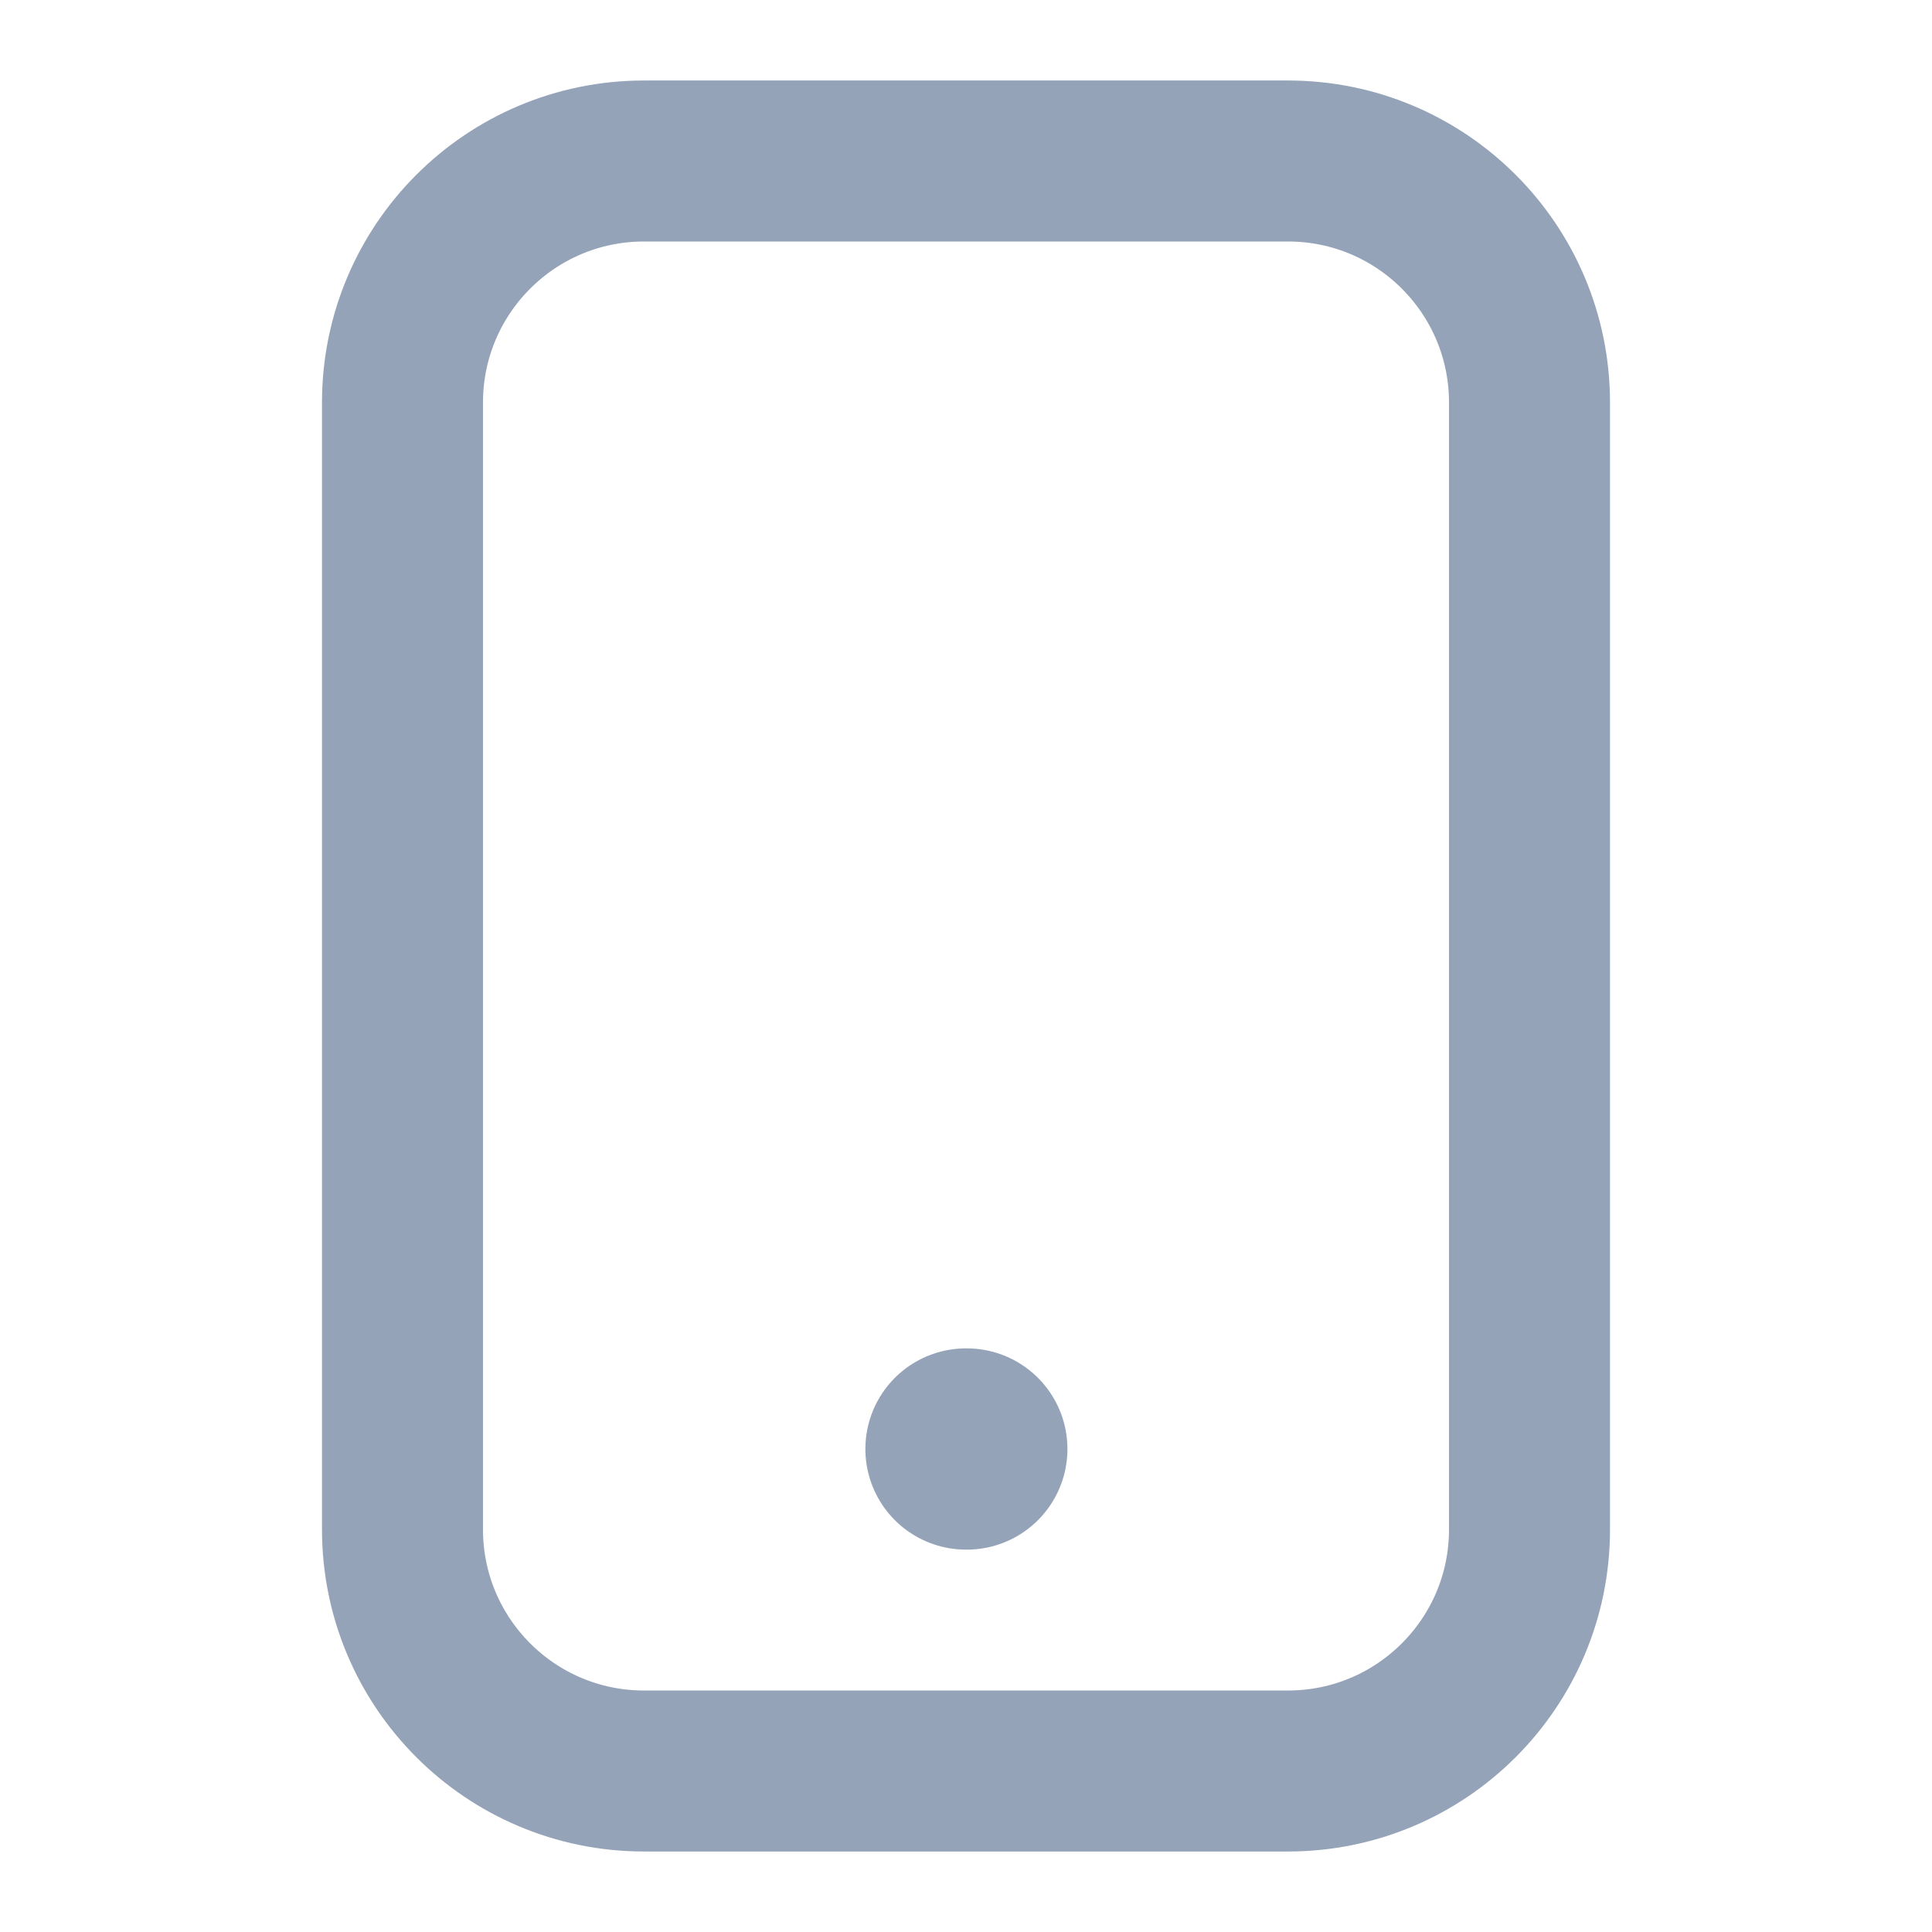
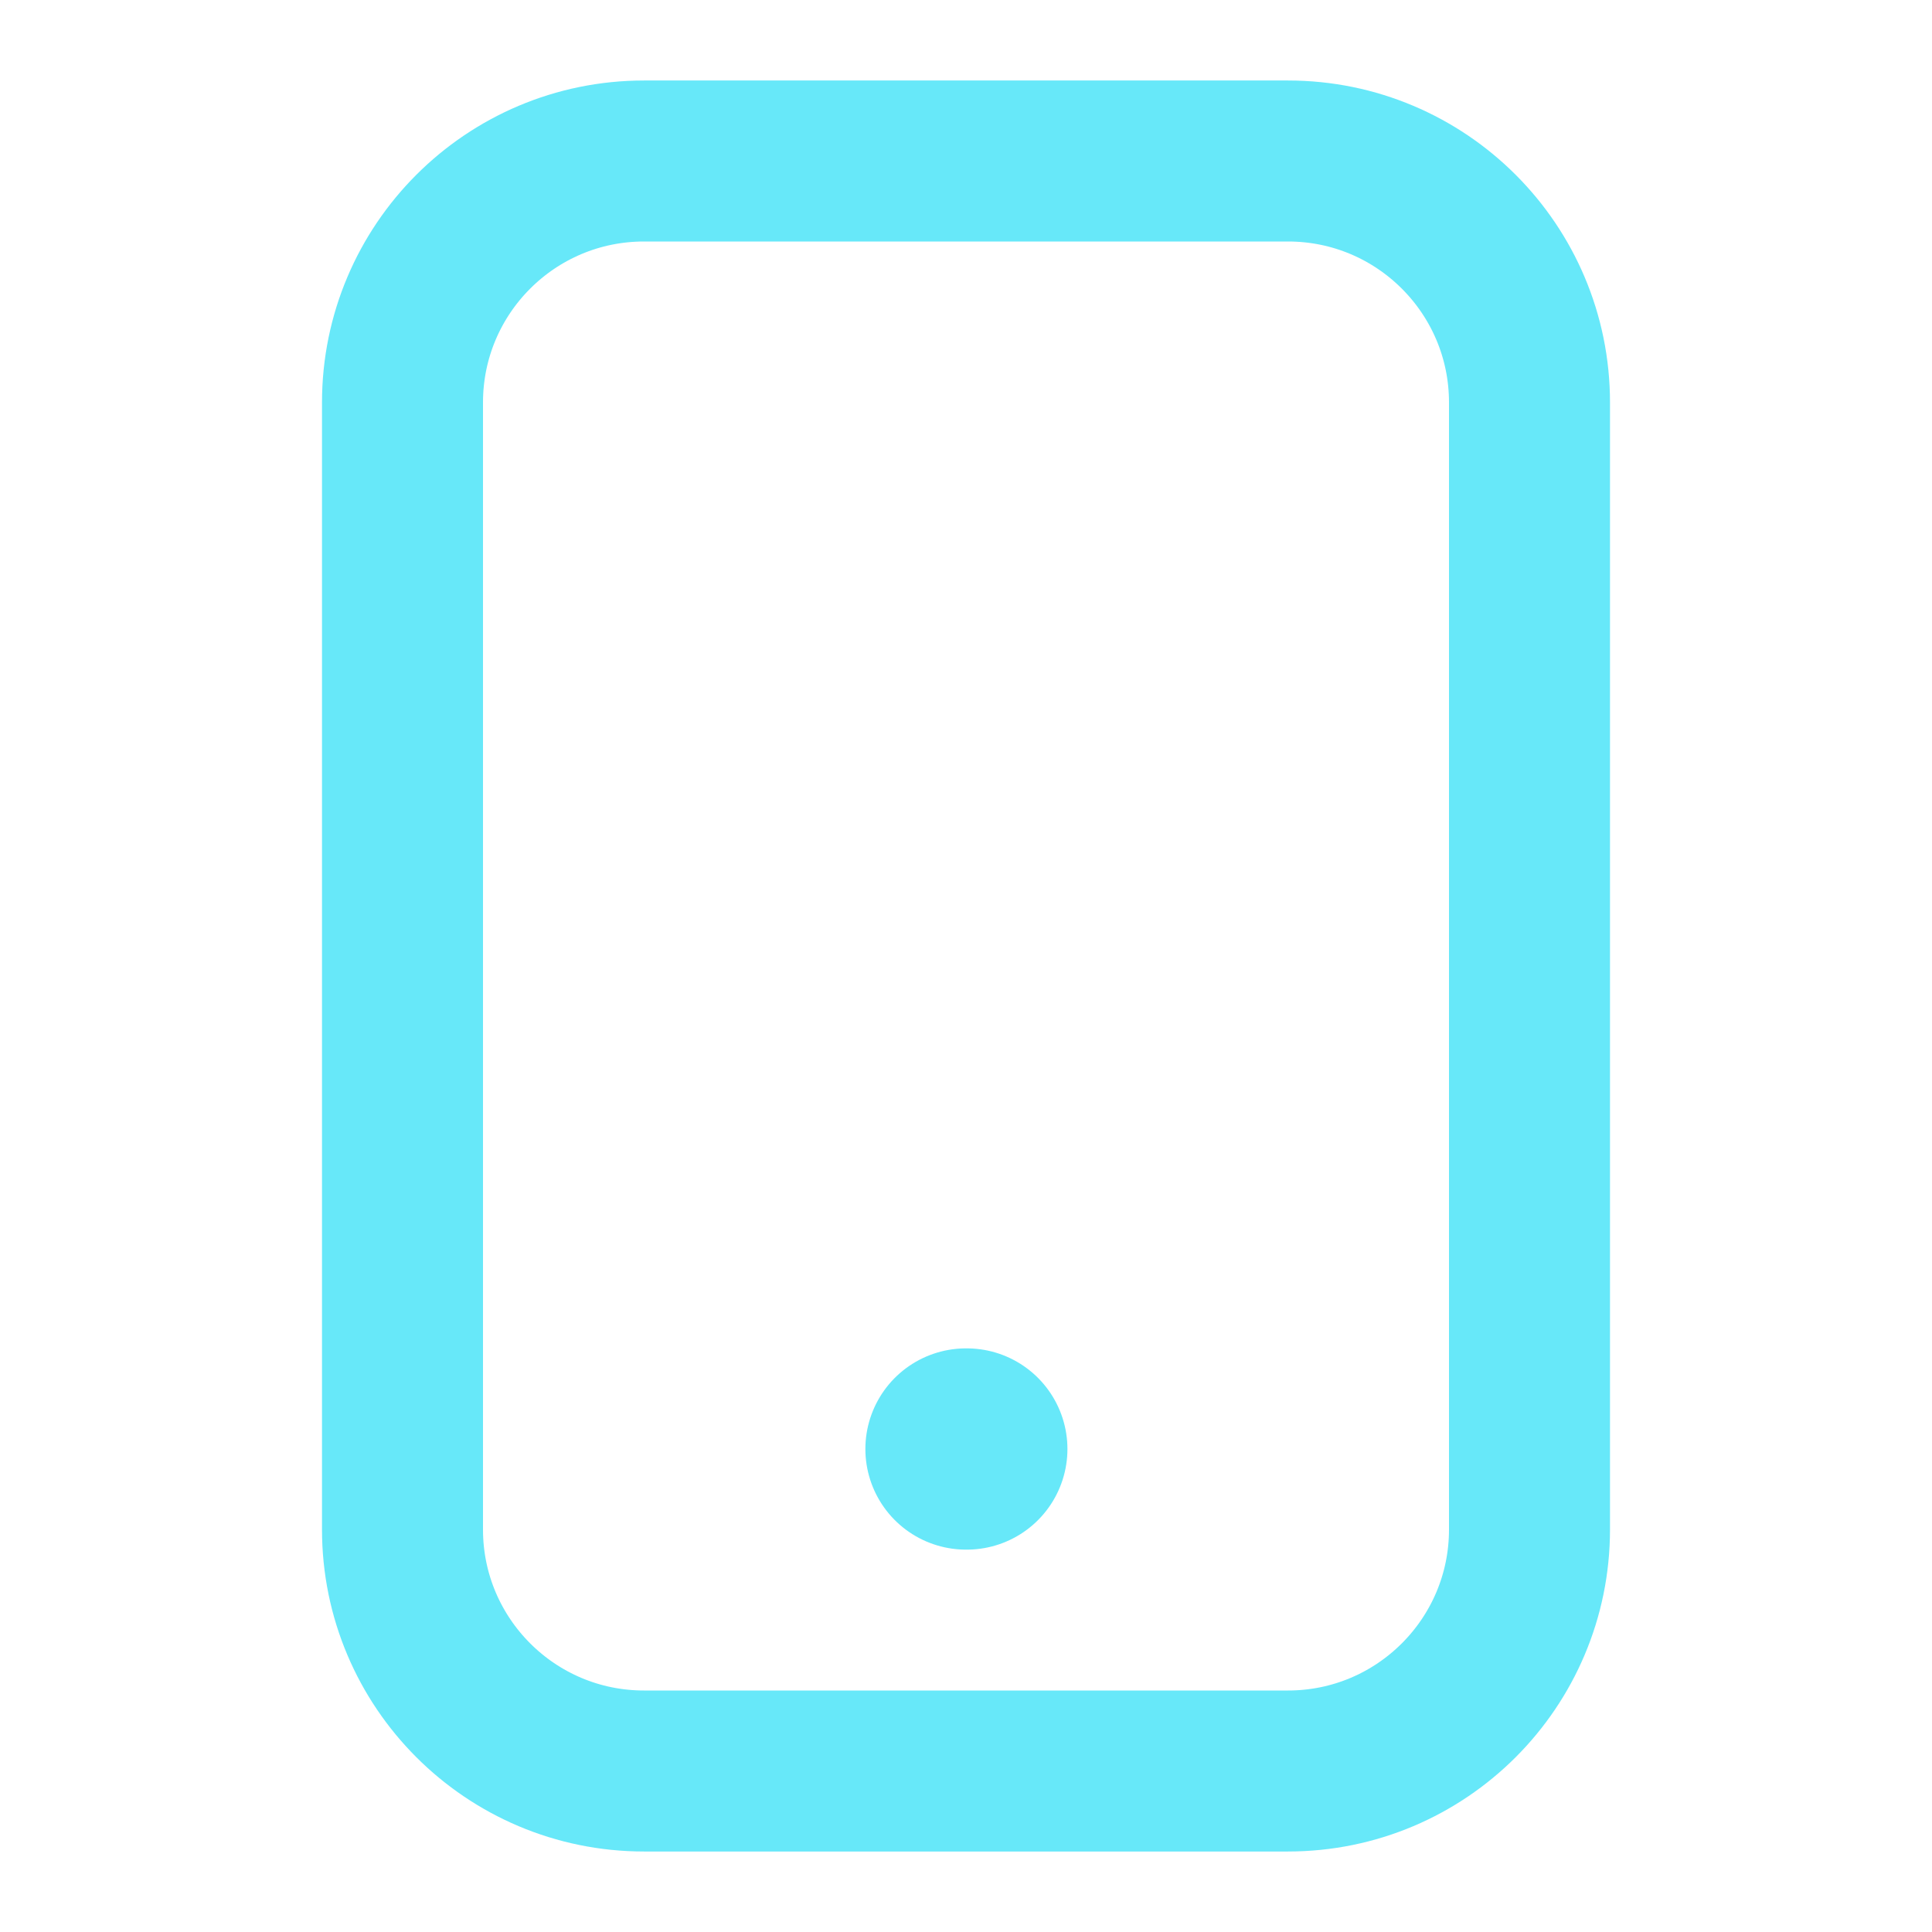
<svg xmlns="http://www.w3.org/2000/svg" viewBox="0 0 24 24" width="24" height="24" fill="none">
-   <rect x="5" y="2" width="14" height="20" rx="3" stroke="#94A3B8" stroke-width="2" stroke-linecap="round" stroke-linejoin="round" />
-   <line x1="12" y1="18" x2="12.01" y2="18" stroke="#94A3B8" stroke-width="2.5" stroke-linecap="round" />
+   <rect x="5" y="2" width="14" height="20" rx="3" stroke="#67E8F9" stroke-width="2" stroke-linecap="round" stroke-linejoin="round" />
+   <line x1="12" y1="18" x2="12.01" y2="18" stroke="#67E8F9" stroke-width="2.5" stroke-linecap="round" />
</svg>
